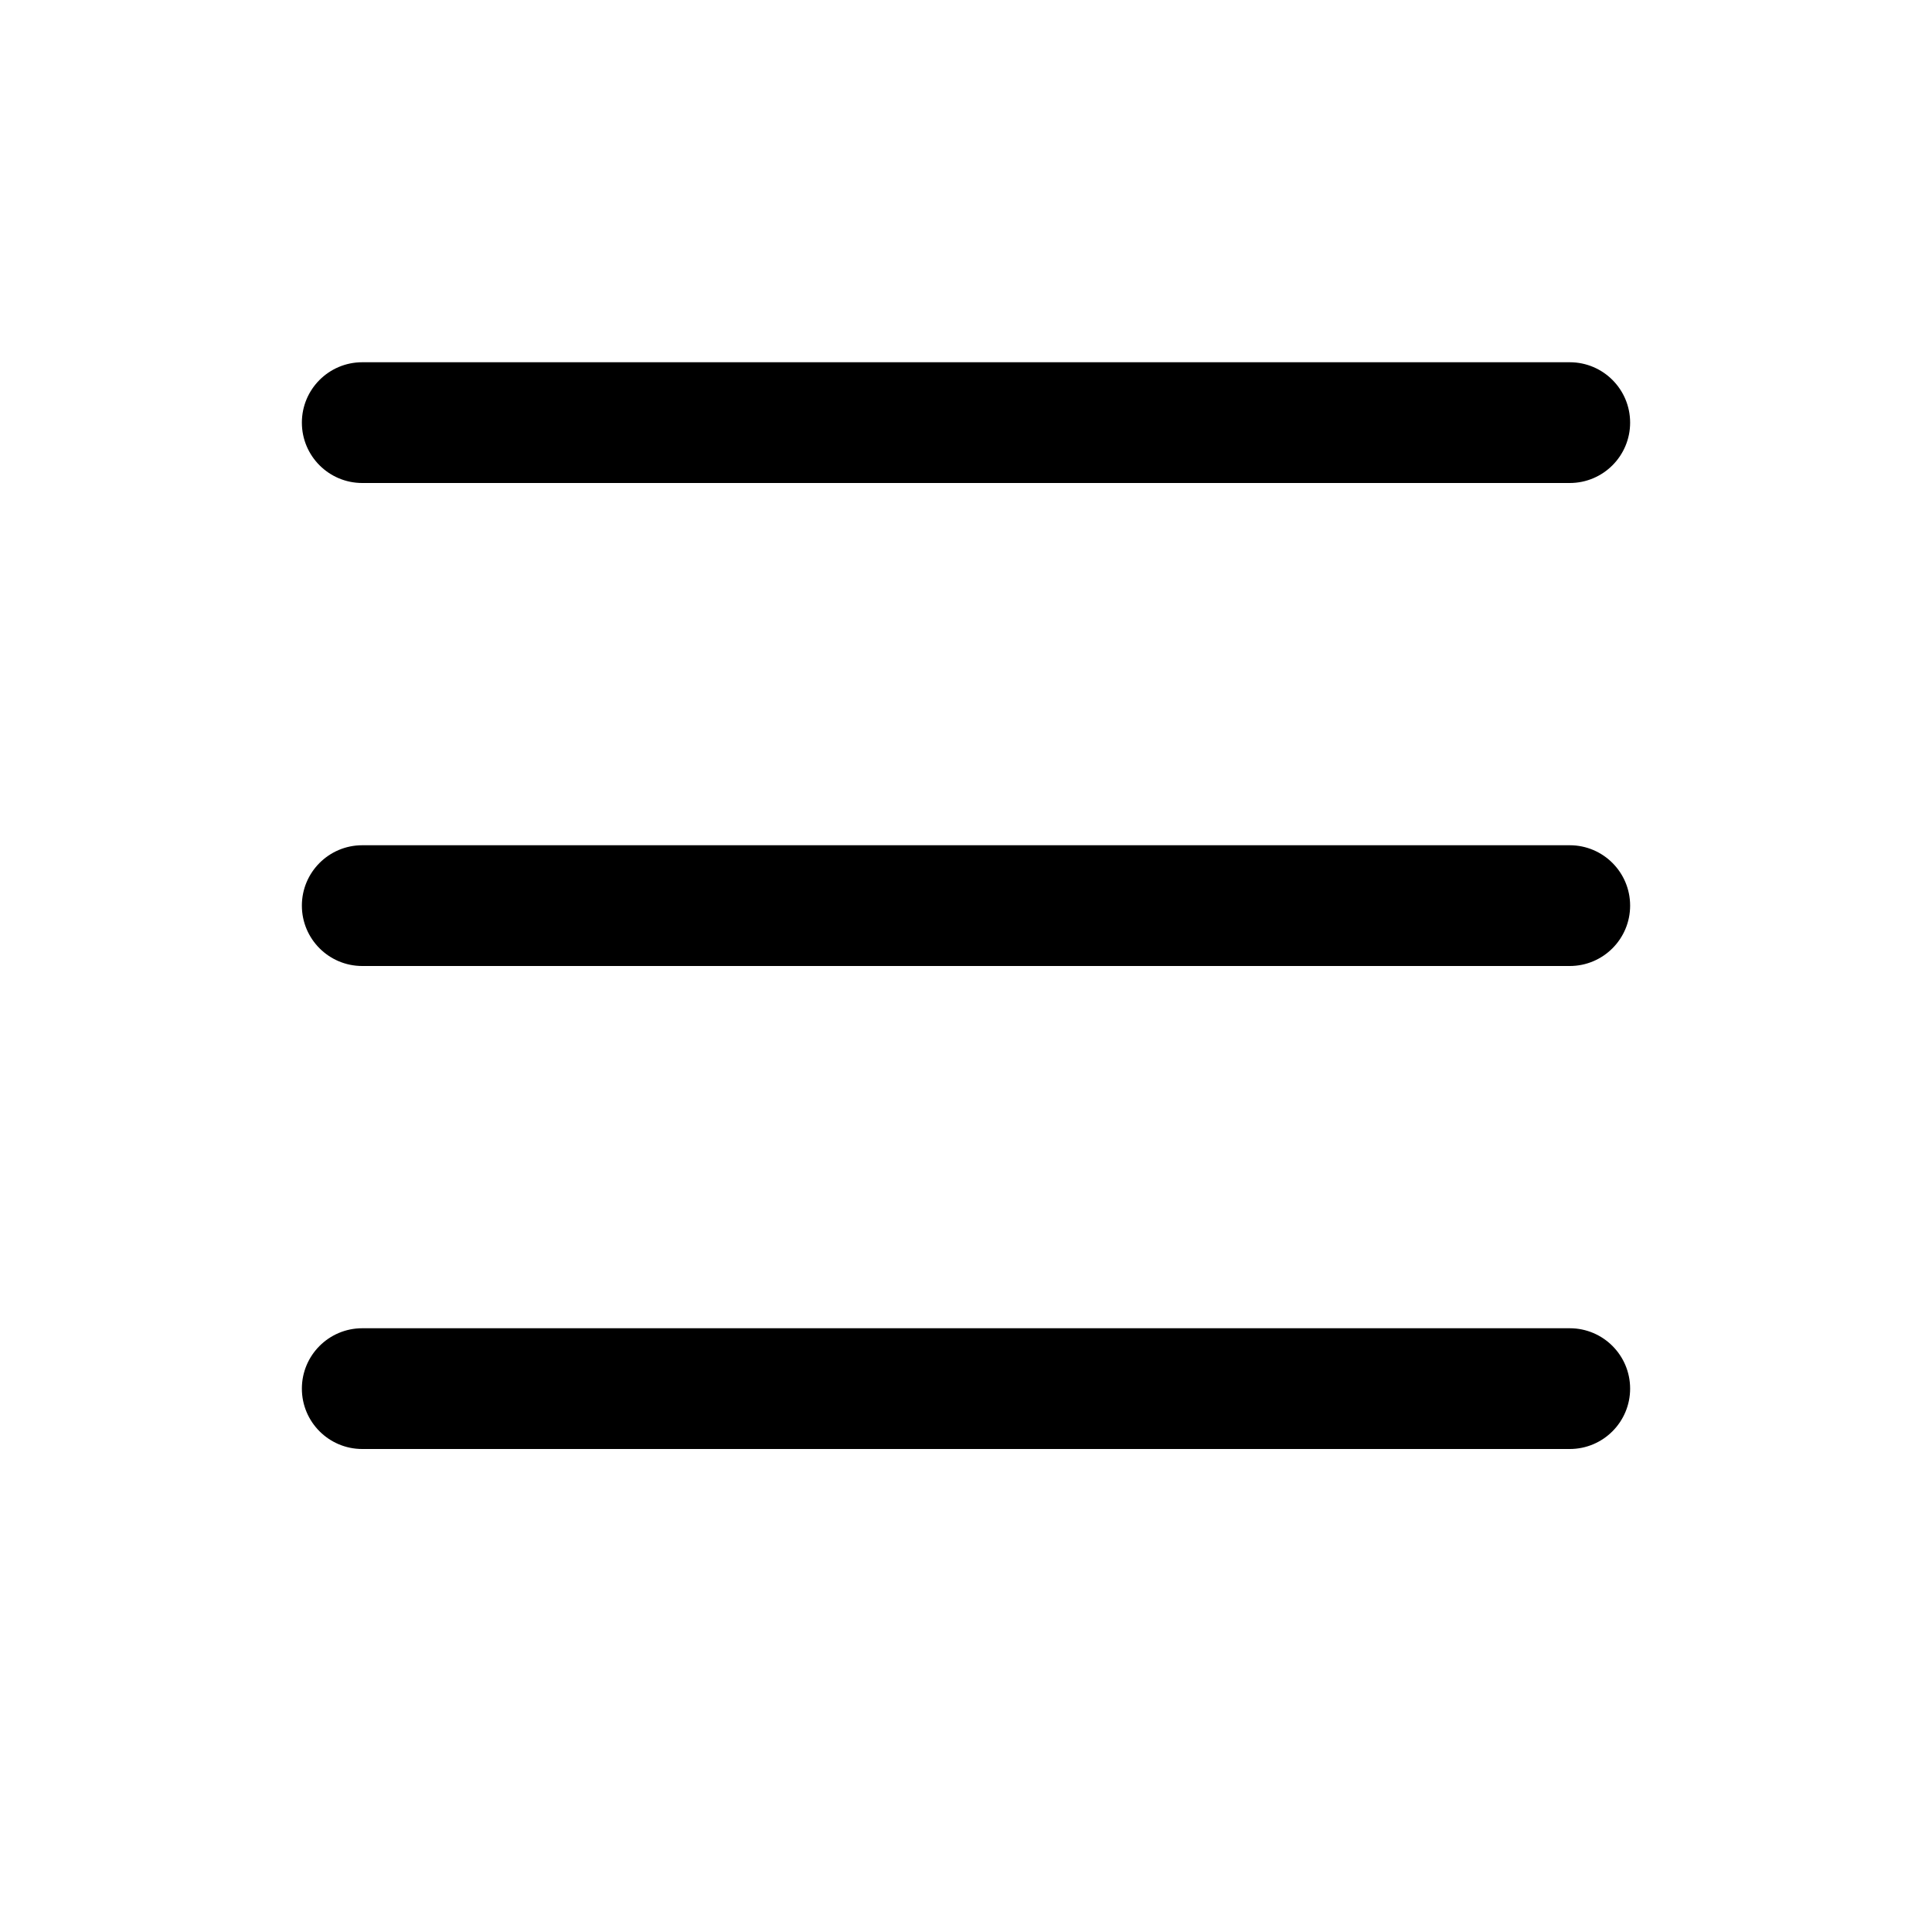
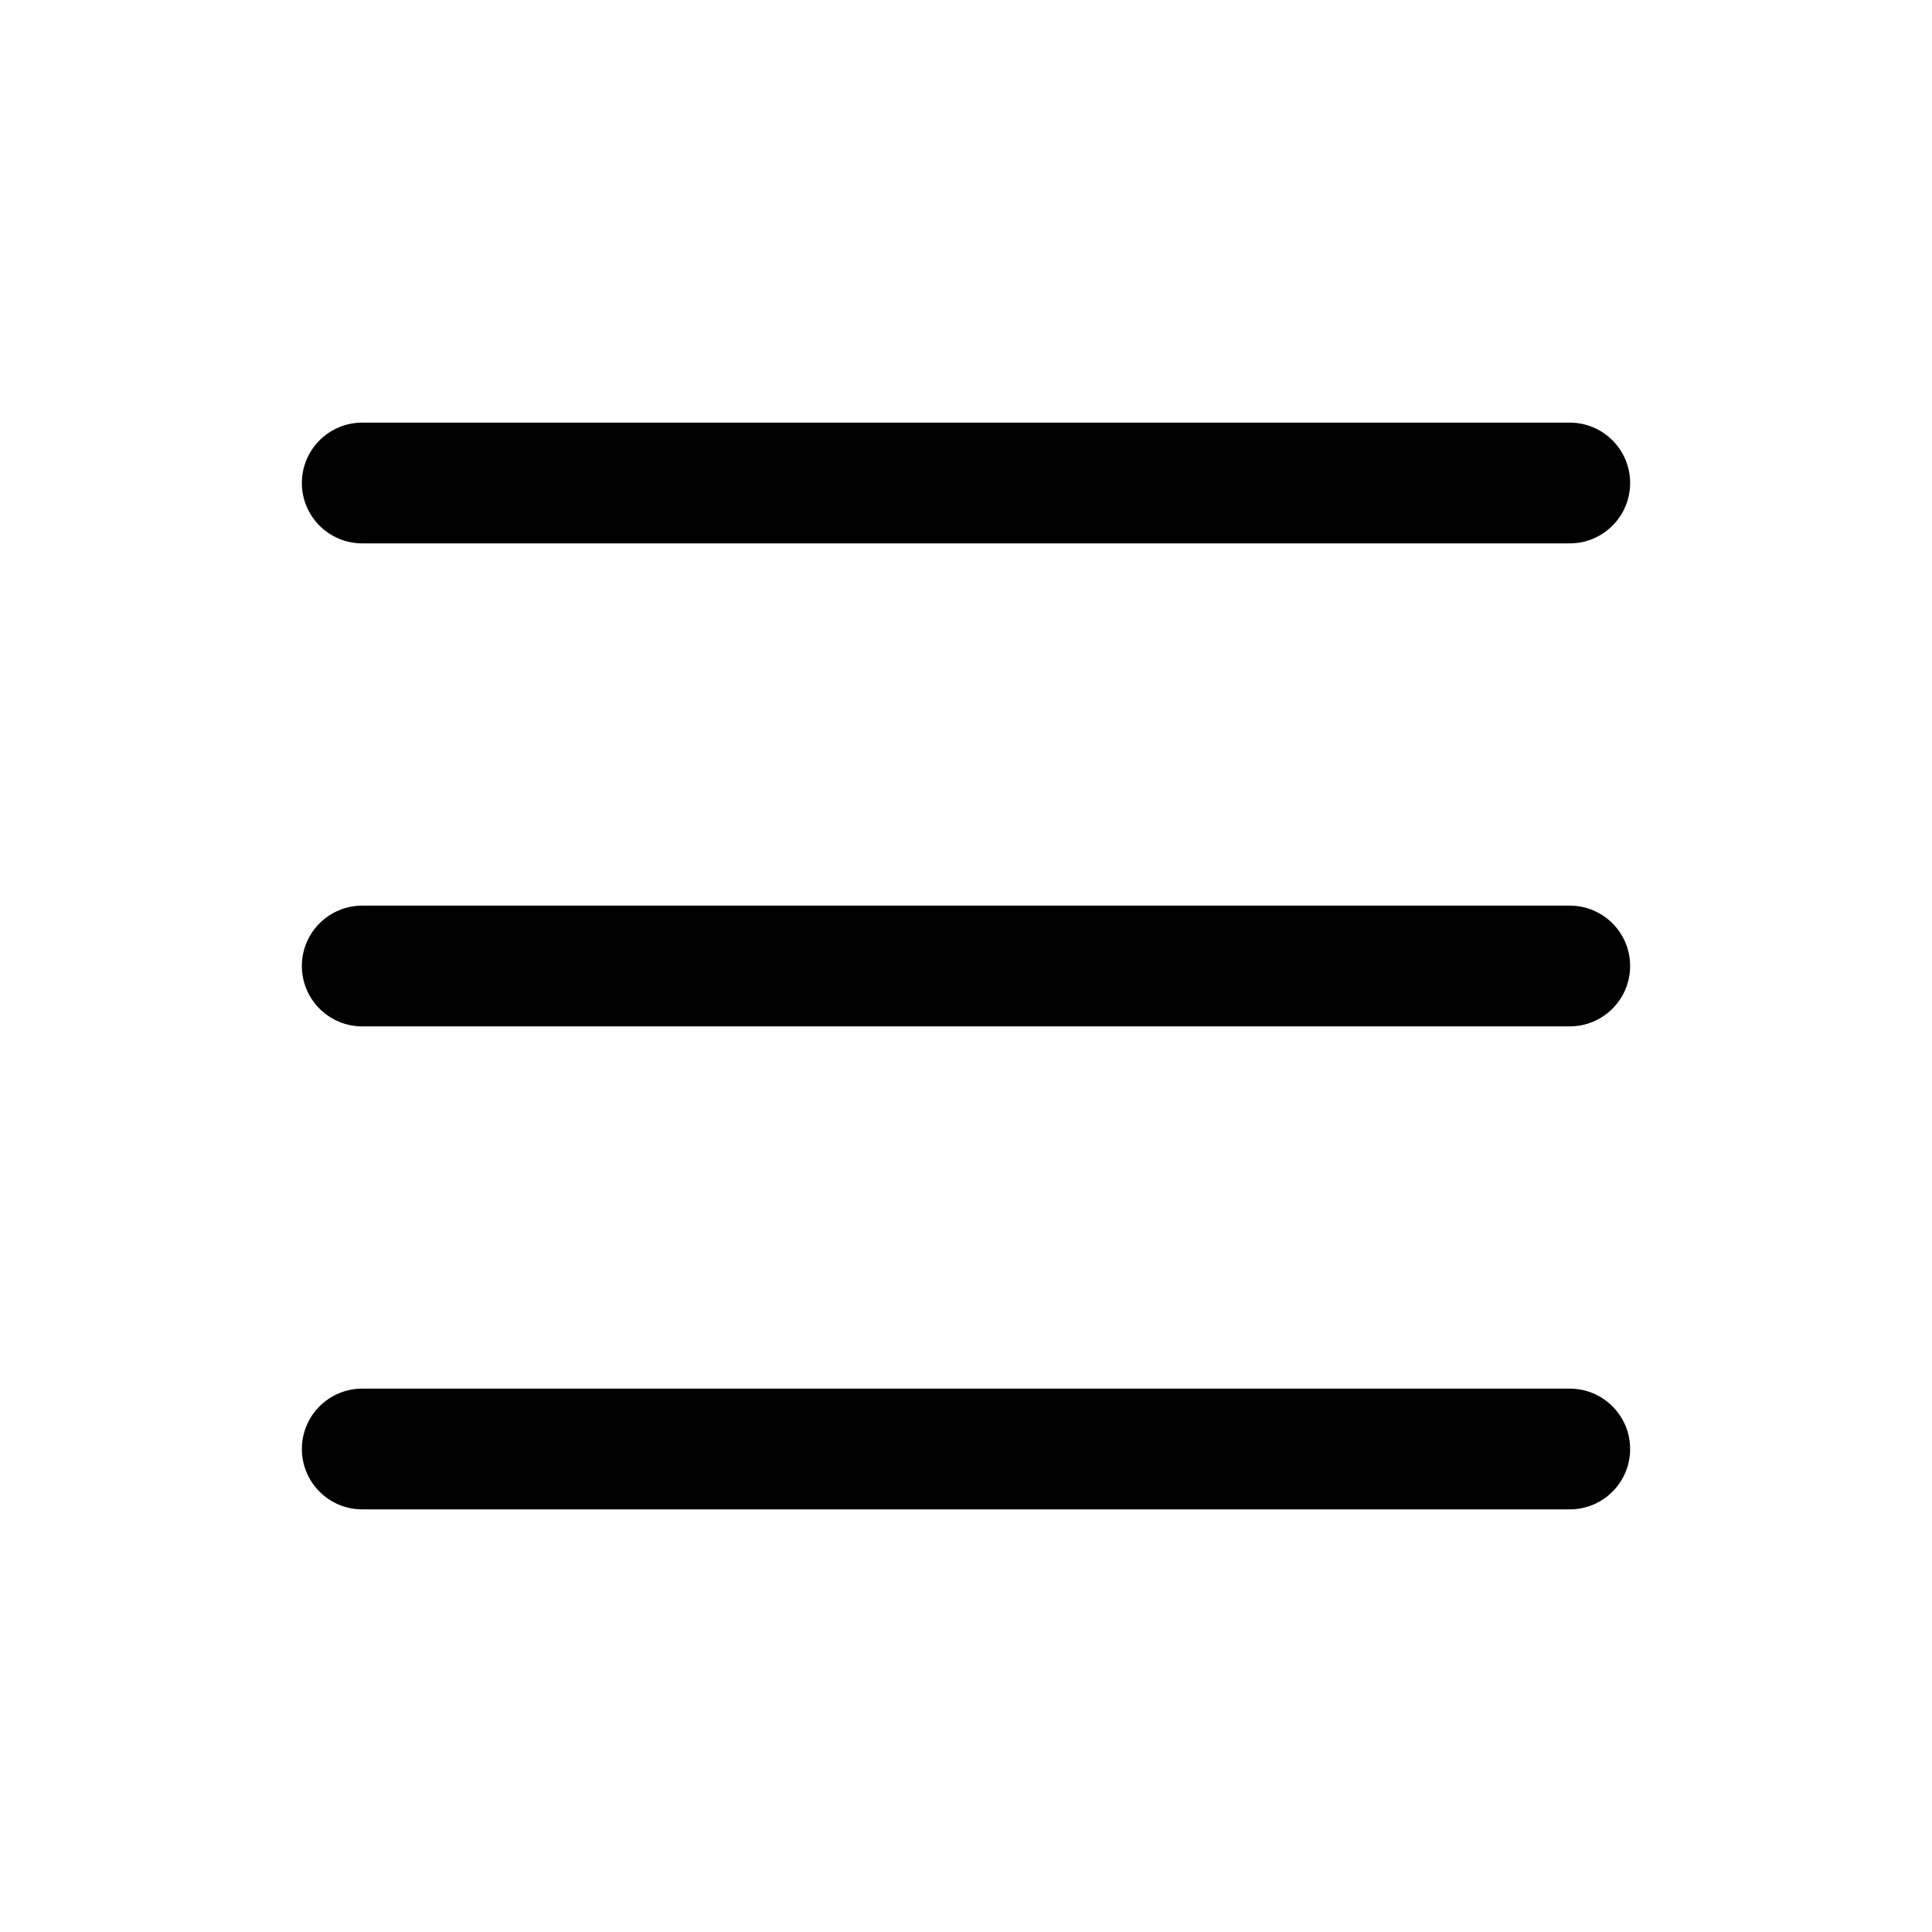
<svg xmlns="http://www.w3.org/2000/svg" width="16" height="16" fill="currentColor" class="bi bi-list" viewBox="0 0 16 16">
-   <path fill-rule="evenodd" d="M2.5 11.5A.5.5 0 0 1 3 11h10a.5.5 0 0 1 0 1H3a.5.5 0 0 1-.5-.5zm0-4A.5.5 0 0 1 3 7h10a.5.5 0 0 1 0 1H3a.5.5 0 0 1-.5-.5zm0-4A.5.5 0 0 1 3 3h10a.5.5 0 0 1 0 1H3a.5.5 0 0 1-.5-.5z" />
+   <path fill-rule="evenodd" d="M2.5 12a.5.5 0 0 1 .5-.5h10a.5.5 0 0 1 0 1H3a.5.5 0 0 1-.5-.5zm0-4a.5.5 0 0 1 .5-.5h10a.5.5 0 0 1 0 1H3a.5.5 0 0 1-.5-.5zm0-4a.5.5 0 0 1 .5-.5h10a.5.5 0 0 1 0 1H3a.5.5 0 0 1-.5-.5z" />
</svg>
